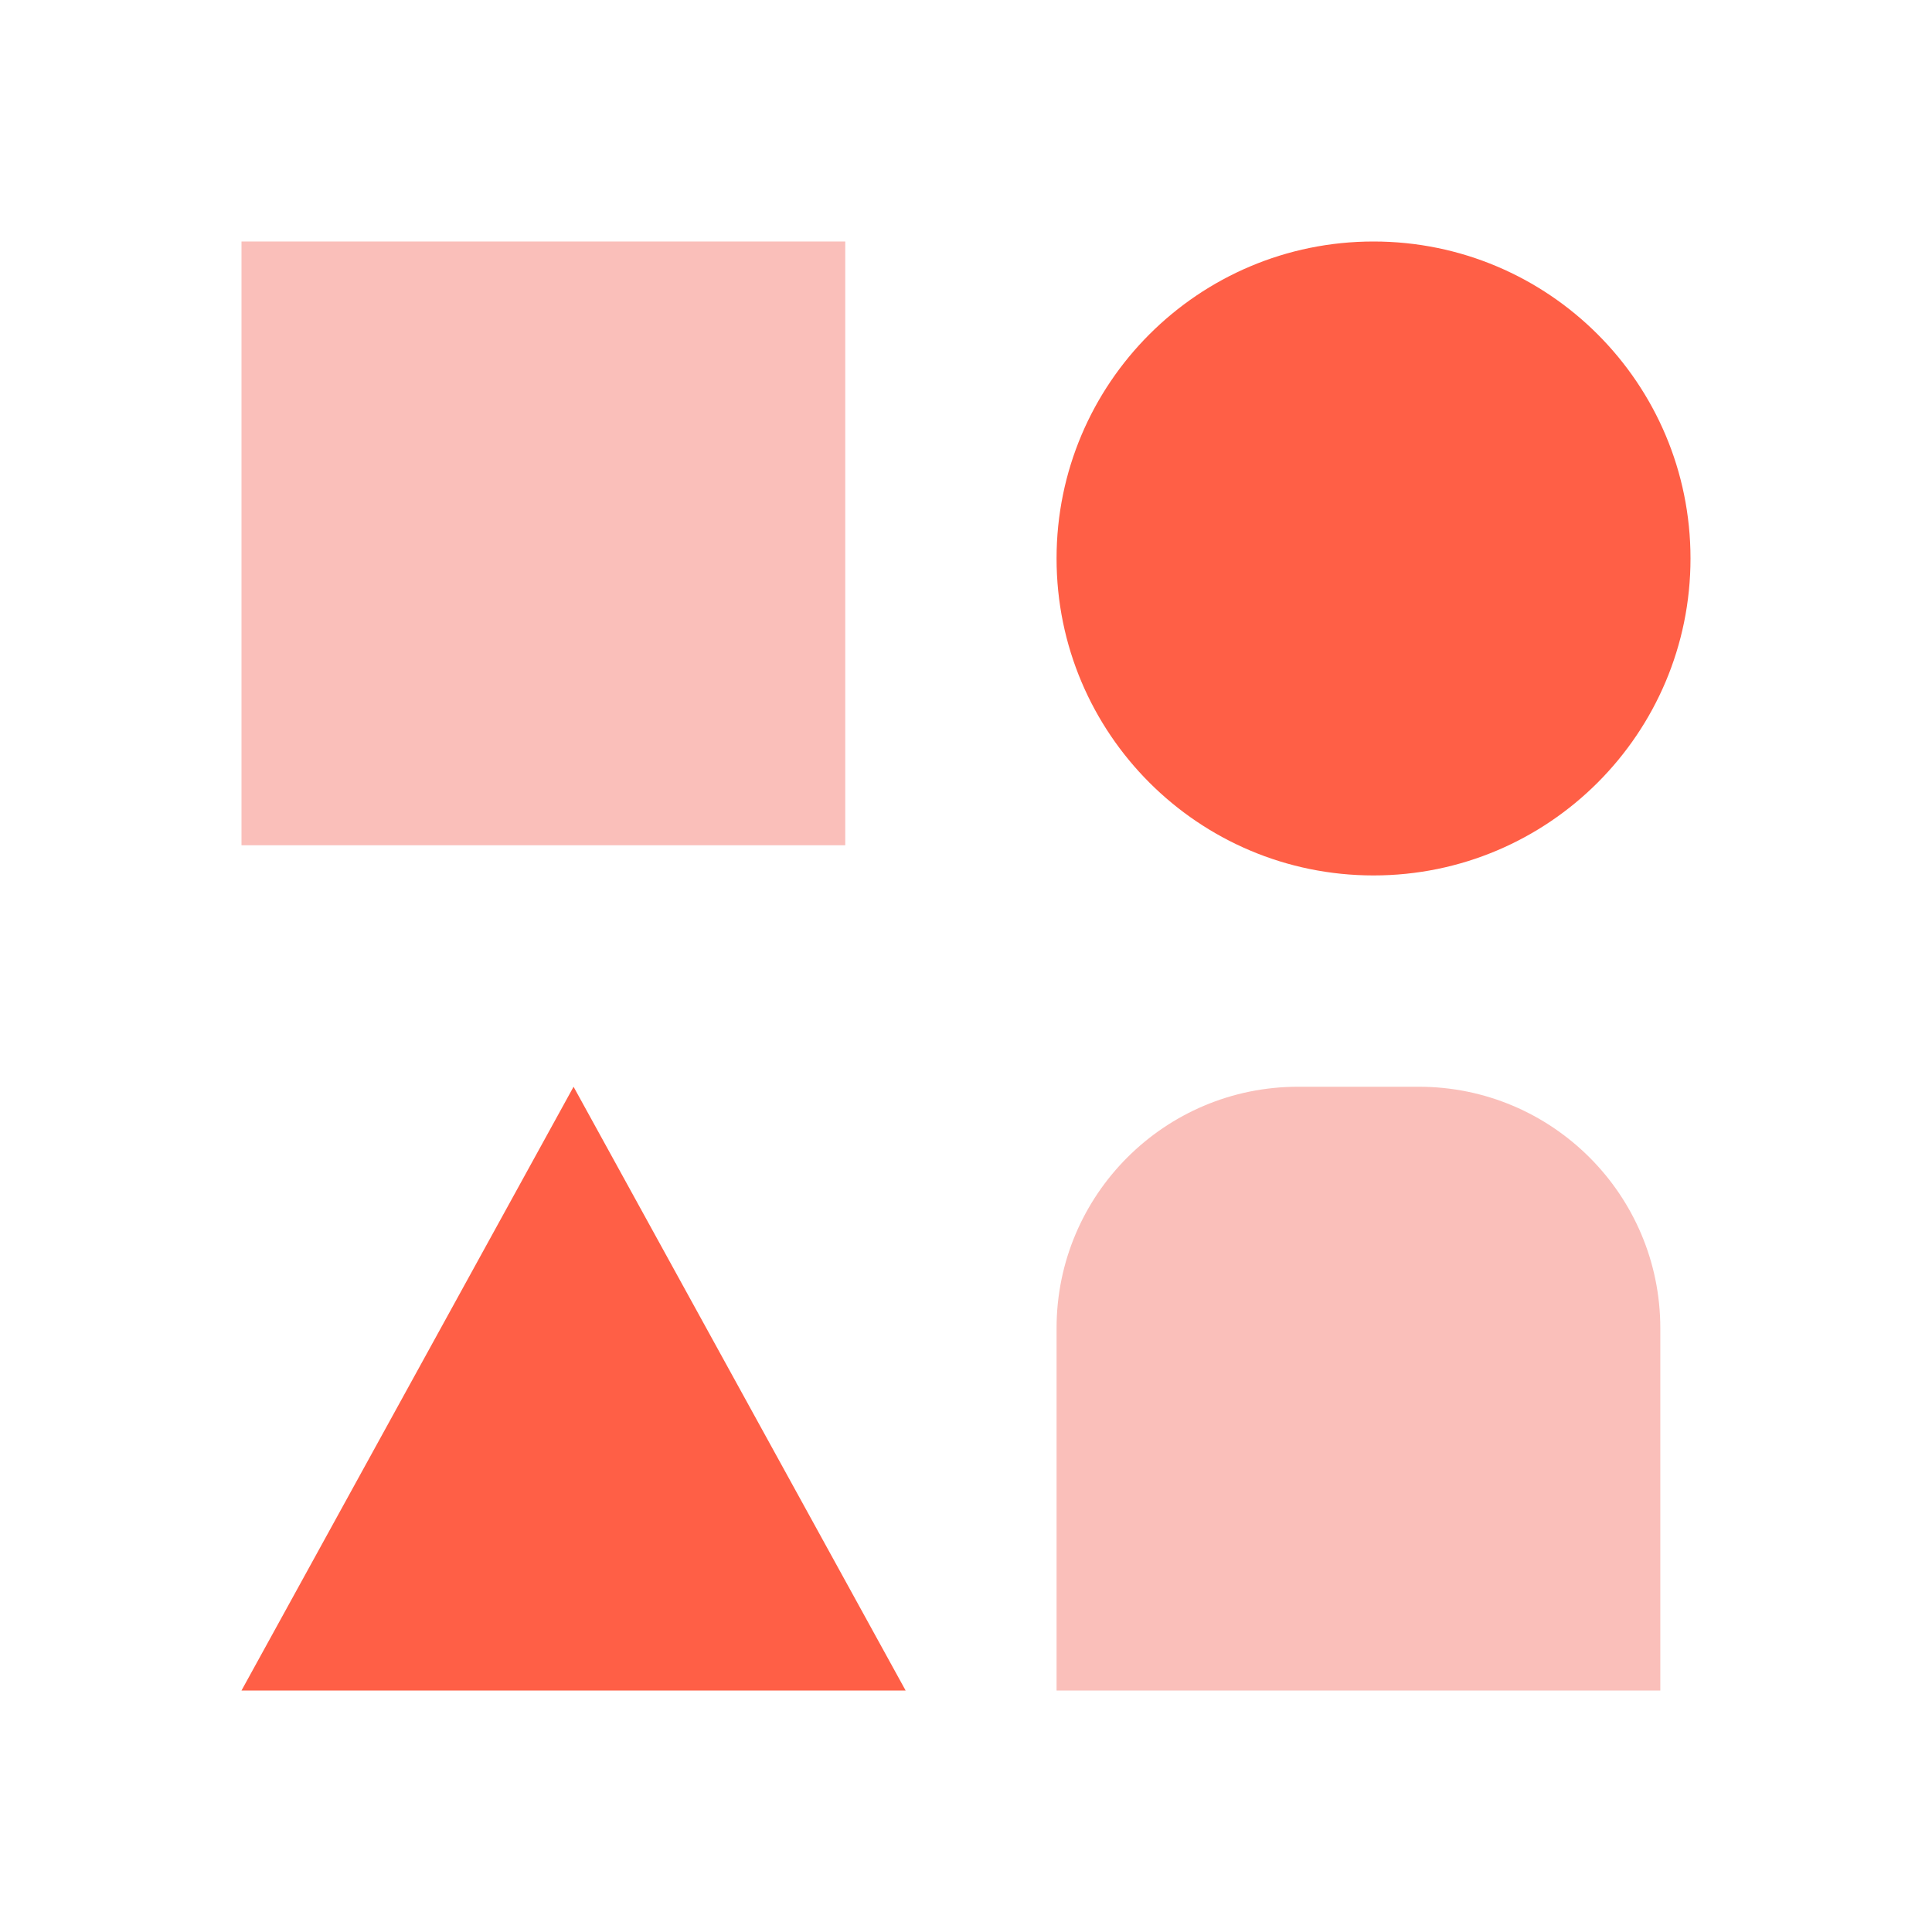
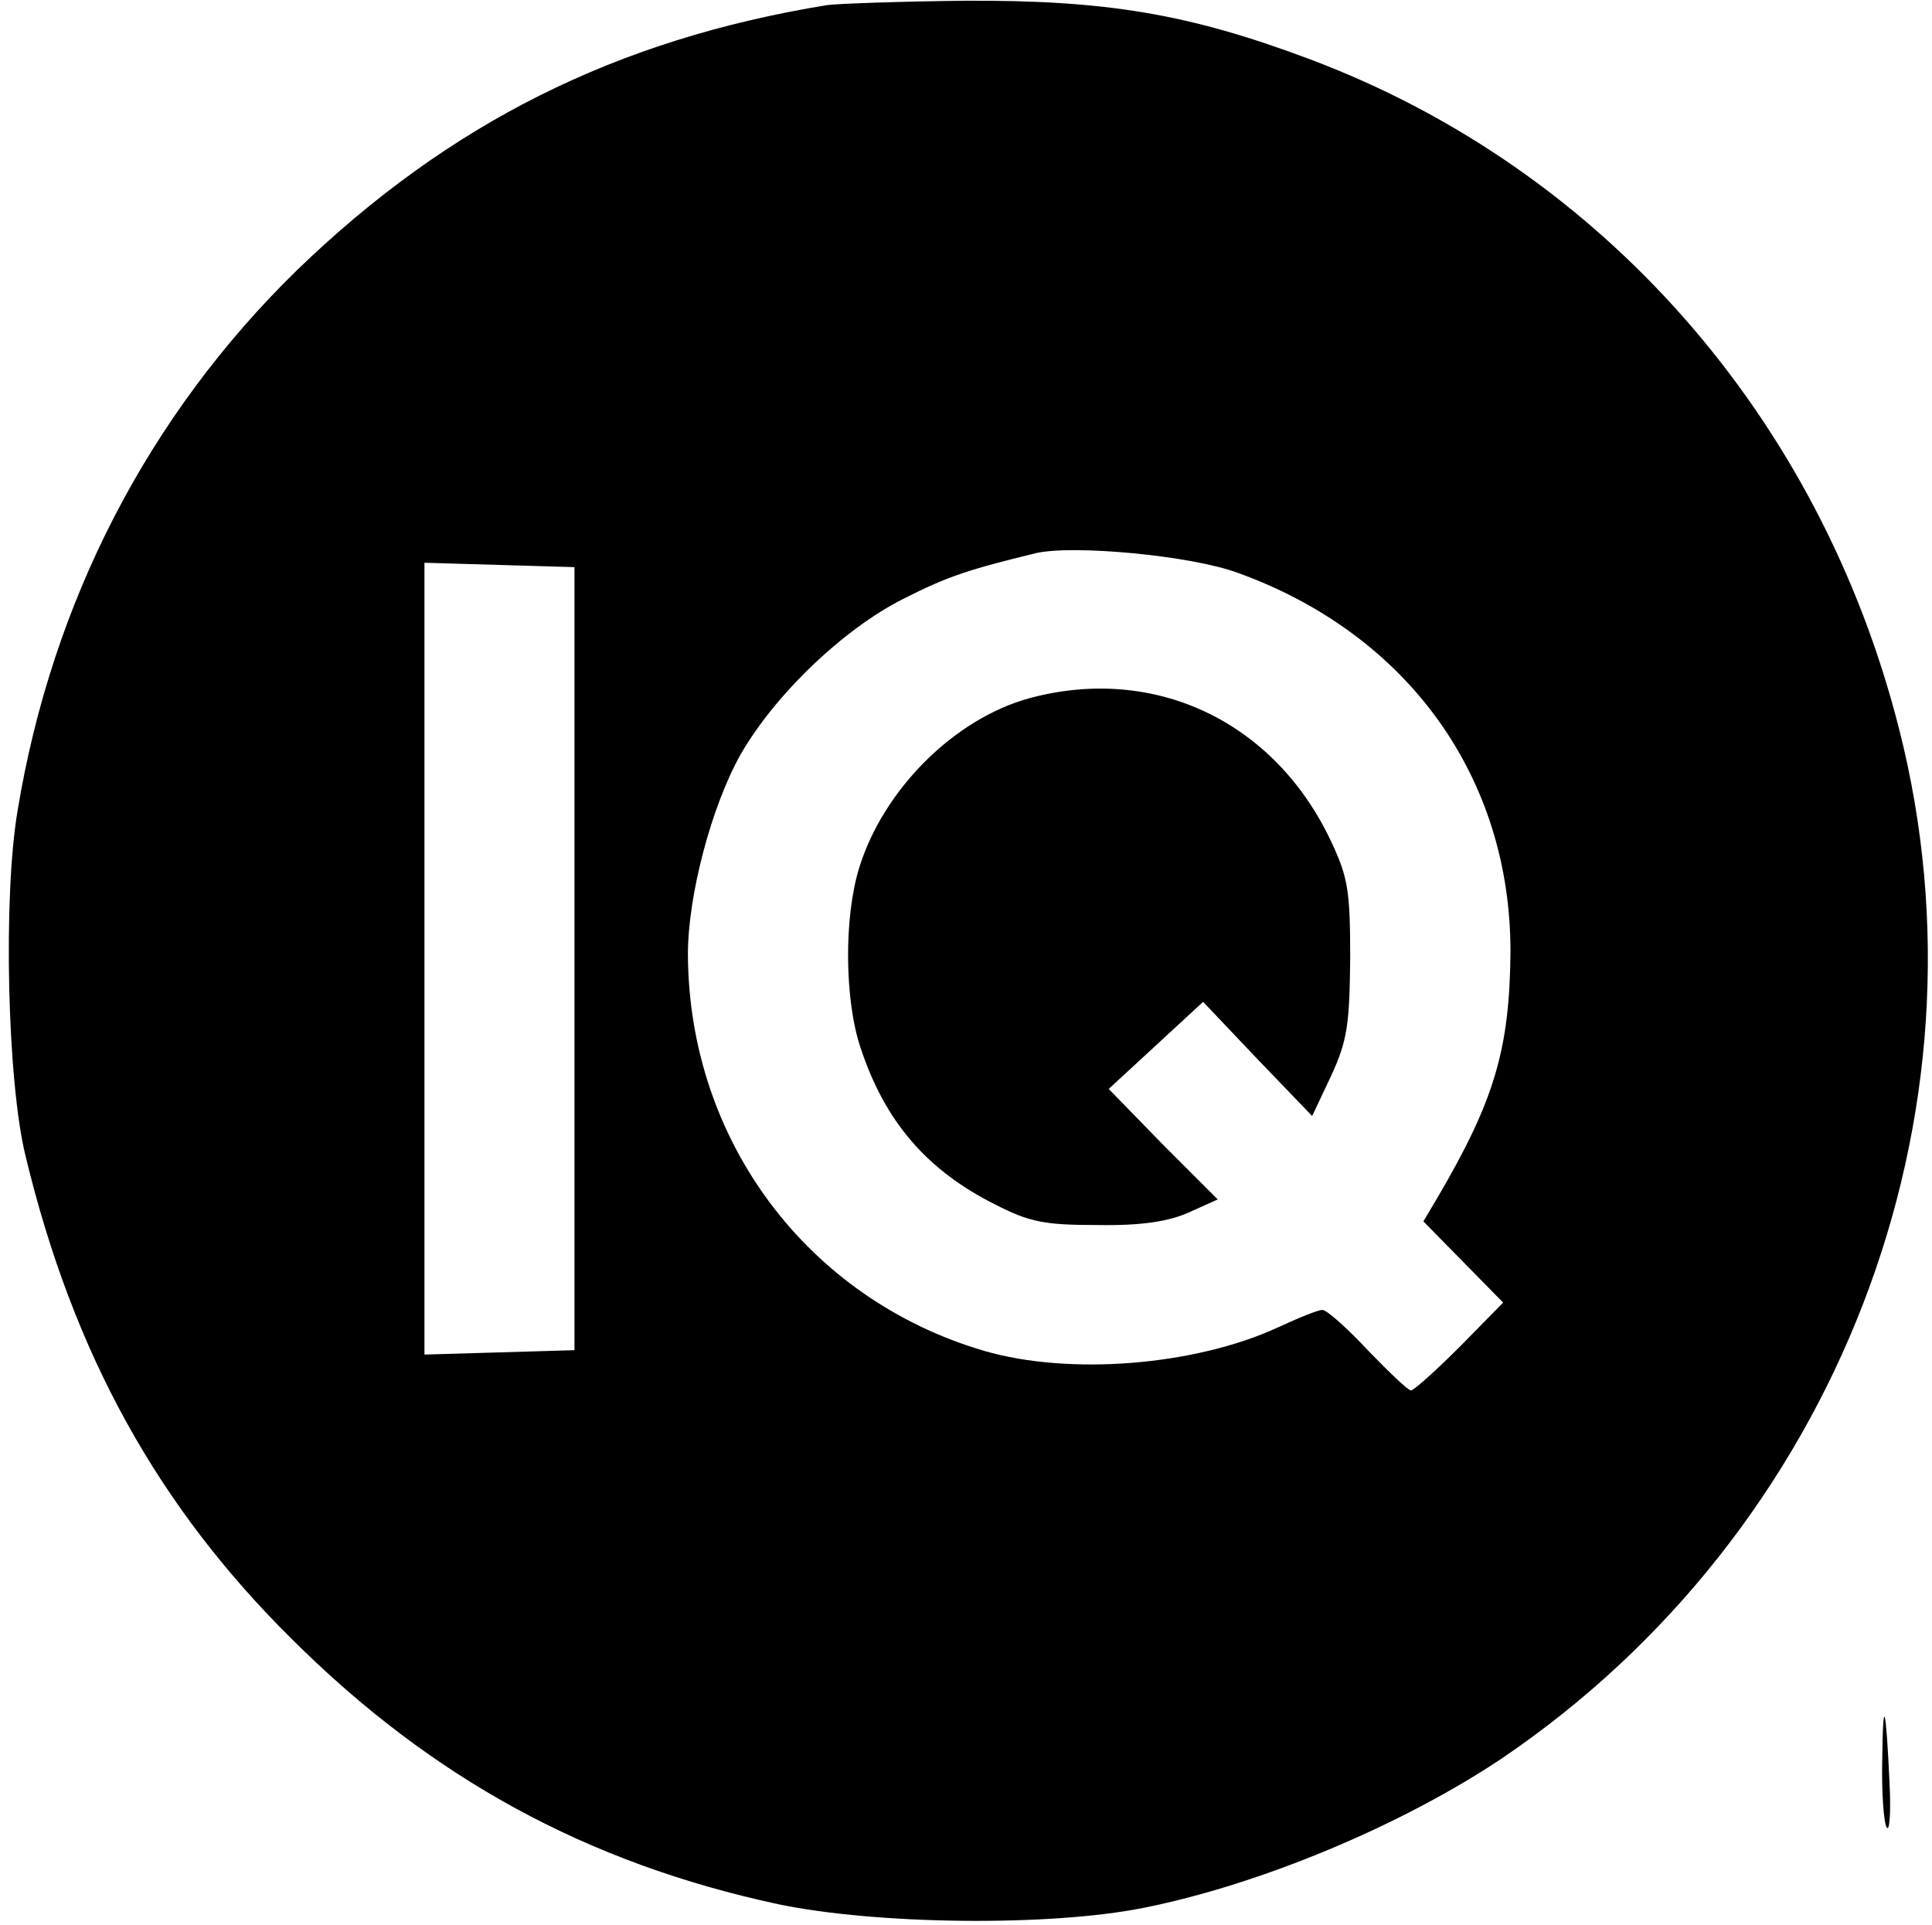
- <svg xmlns="http://www.w3.org/2000/svg" width="512" height="512" viewBox="0 0 512 512" fill="none">
-   <path d="M64 64H224V224H64V64Z" fill="#FABFBA" />
-   <path d="M440 448L280 448L280 352C280 316.654 308.654 288 344 288L376 288C411.346 288 440 316.654 440 352L440 448Z" fill="#FABFBA" />
-   <path d="M152 288L240 448H64L152 288Z" fill="#FF5F46" />
-   <path d="M280 148C280 101.608 317.608 64 364 64V64C410.392 64 448 101.608 448 148V148C448 194.392 410.392 232 364 232V232C317.608 232 280 194.392 280 148V148Z" fill="#FF5F46" />
+ <svg xmlns="http://www.w3.org/2000/svg" version="1.0" width="264pt" height="263pt" viewBox="0 0 264 263" preserveAspectRatio="xMidYMid meet">
+   <g transform="translate(0,263) scale(0.1,-0.1)" fill="#000000" stroke="none">
+     <path d="M1130 2623 c-288 -47 -516 -161 -724 -362 -203 -198 -335 -453 -382 -739 -20 -118 -14 -371 11 -472 65 -270 181 -479 364 -660 192 -191 404 -306 664 -362 134 -28 370 -31 500 -5 160 32 353 113 489 204 458 310 678 878 543 1407 -108 426 -406 765 -805 915 -165 62 -278 81 -472 80 -89 -1 -174 -4 -188 -6z m562 -776 c232 -84 372 -279 372 -517 -1 -134 -22 -204 -100 -337 l-19 -32 55 -56 54 -55 -59 -60 c-33 -33 -63 -60 -67 -60 -4 0 -30 25 -59 55 -28 30 -56 55 -62 55 -6 0 -33 -11 -61 -24 -113 -52 -284 -66 -401 -32 -242 71 -404 288 -405 542 0 80 32 202 72 273 47 82 141 172 223 213 61 31 90 40 180 62 50 12 213 -3 277 -27z m-907 -527 l0 -535 -102 -3 -103 -3 0 541 0 541 103 -3 102 -3 0 -535z" />
+     <path d="M1407 1676 c-103 -28 -200 -125 -233 -232 -21 -68 -20 -181 2 -246 33 -100 90 -167 184 -214 47 -24 67 -28 140 -28 60 -1 97 5 124 17 l40 18 -75 75 -74 76 64 59 65 60 74 -78 75 -78 26 55 c22 48 25 69 26 160 0 93 -3 111 -26 160 -77 164 -241 242 -412 196z" />
+     <path d="M2572 225 c-1 -44 2 -85 6 -92 4 -7 6 20 4 60 -5 108 -9 122 -10 32z" />
+   </g>
</svg>
